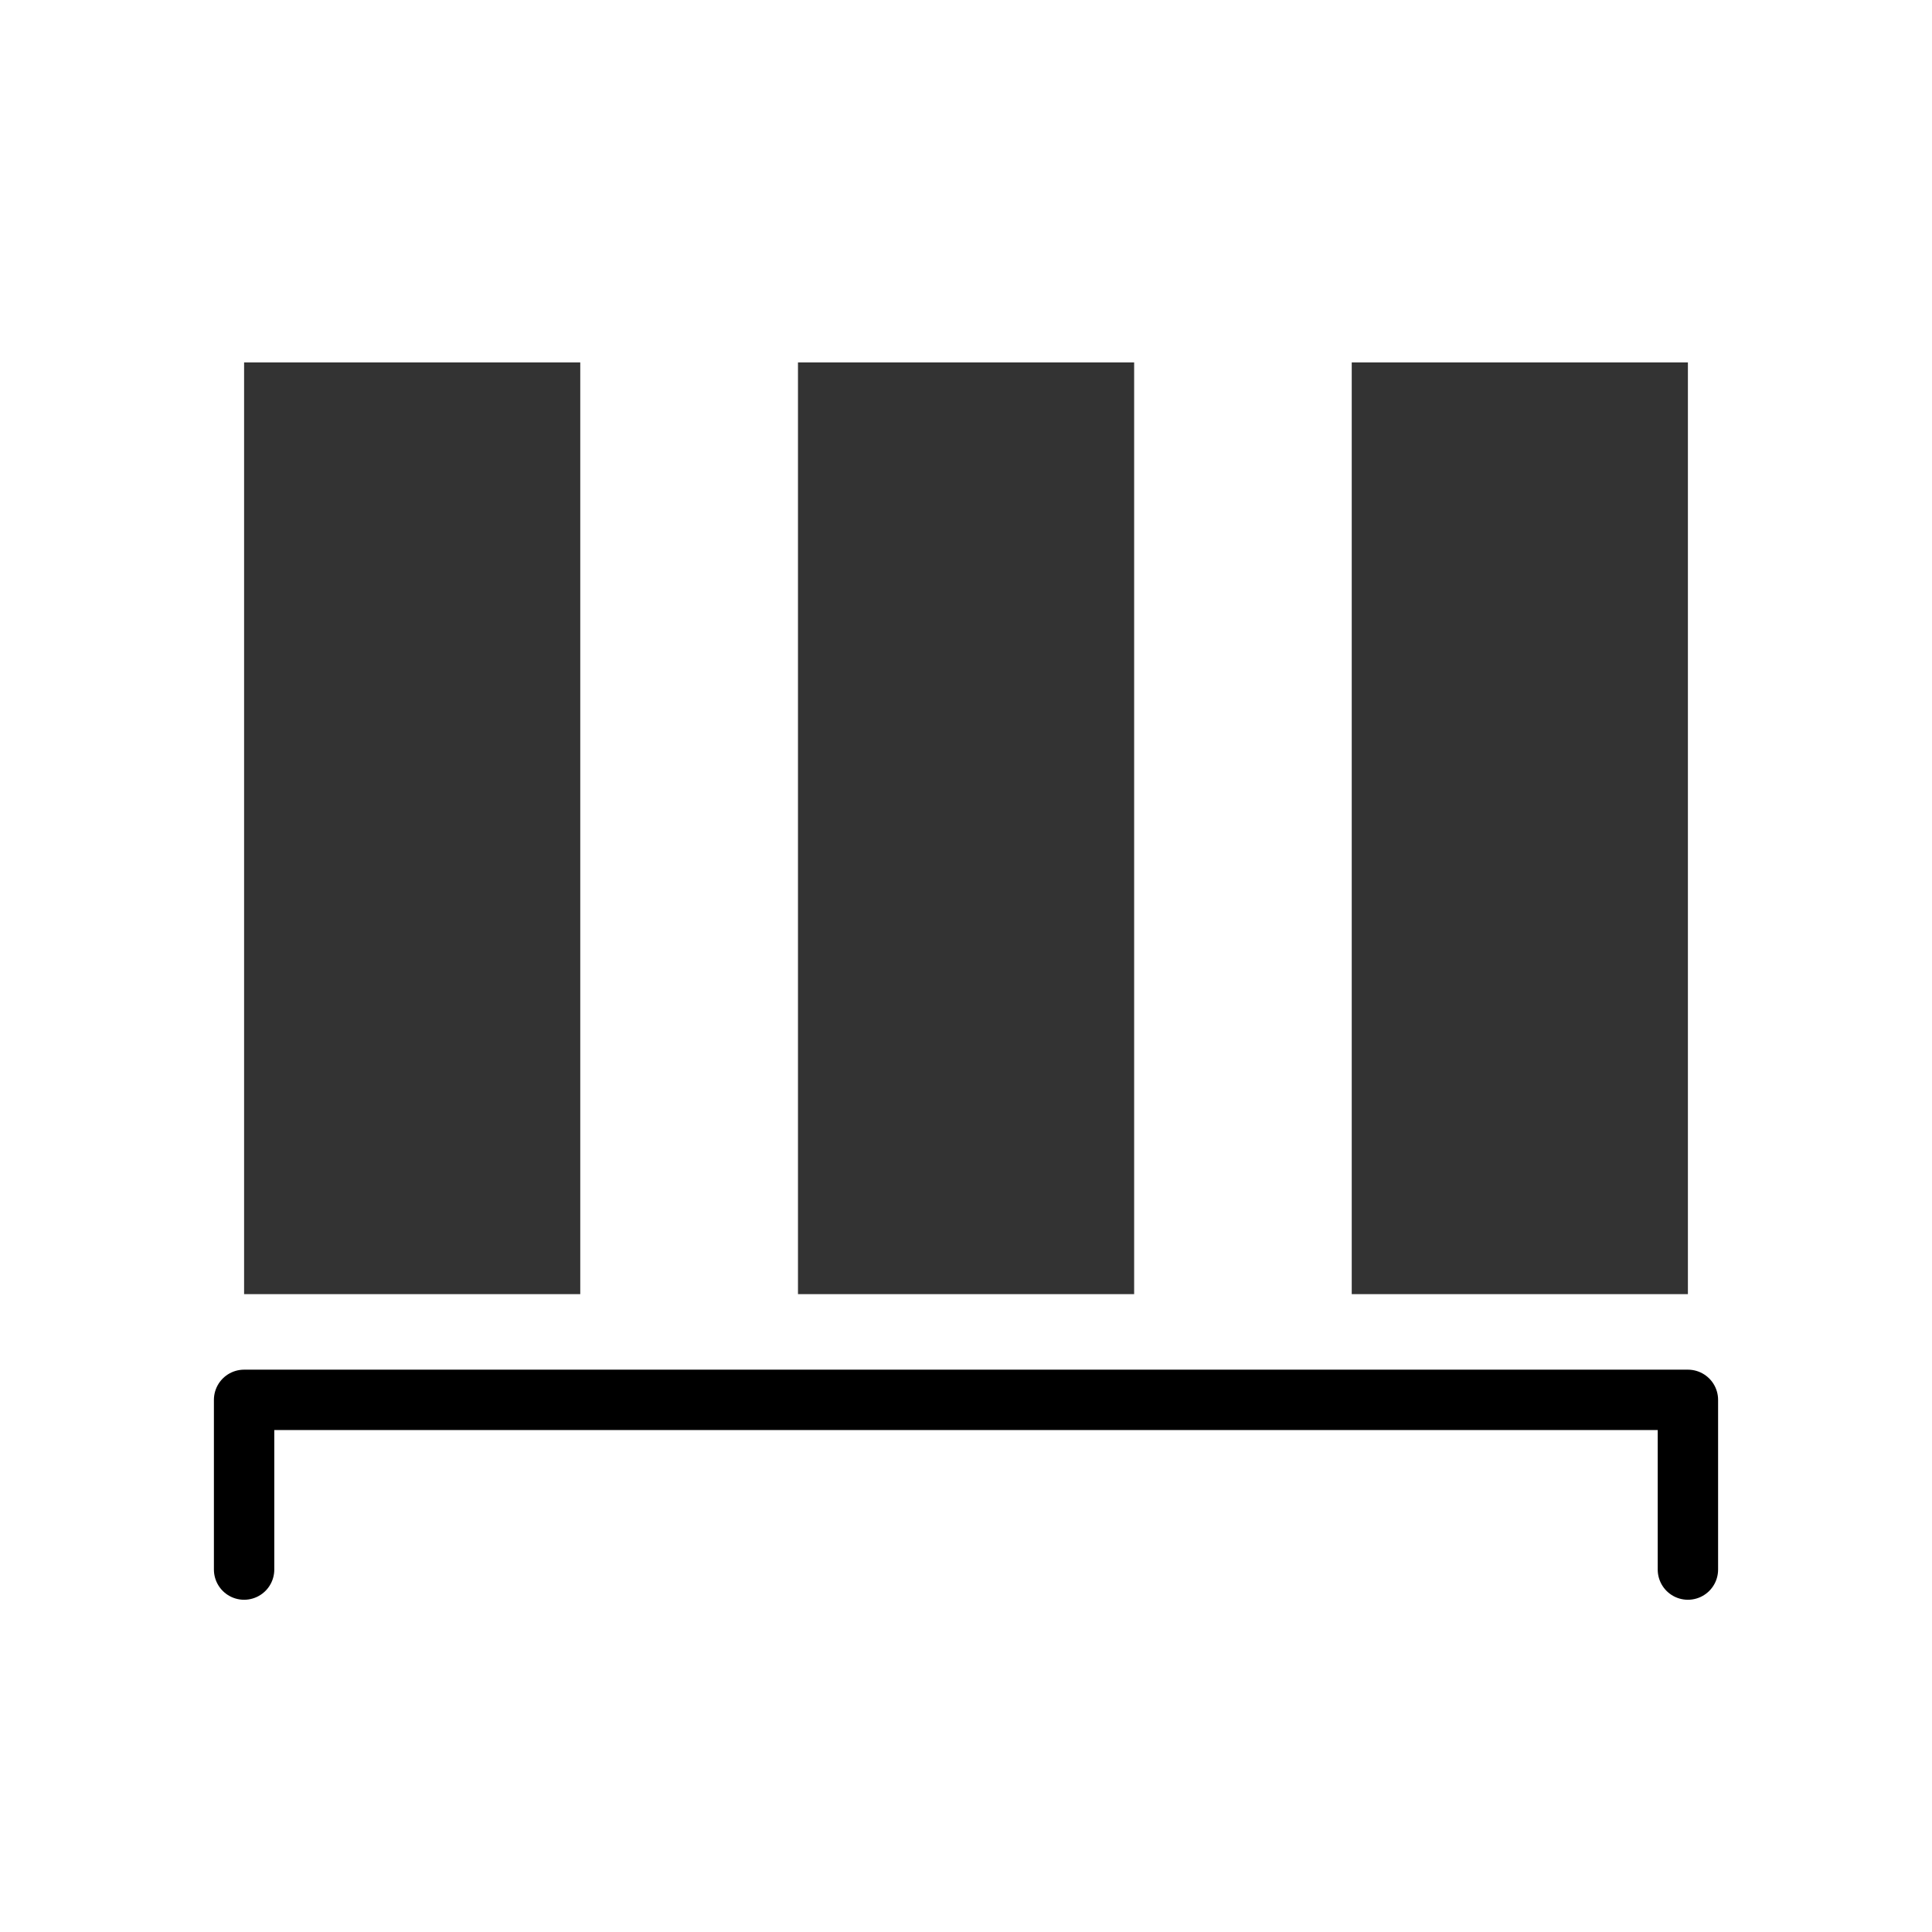
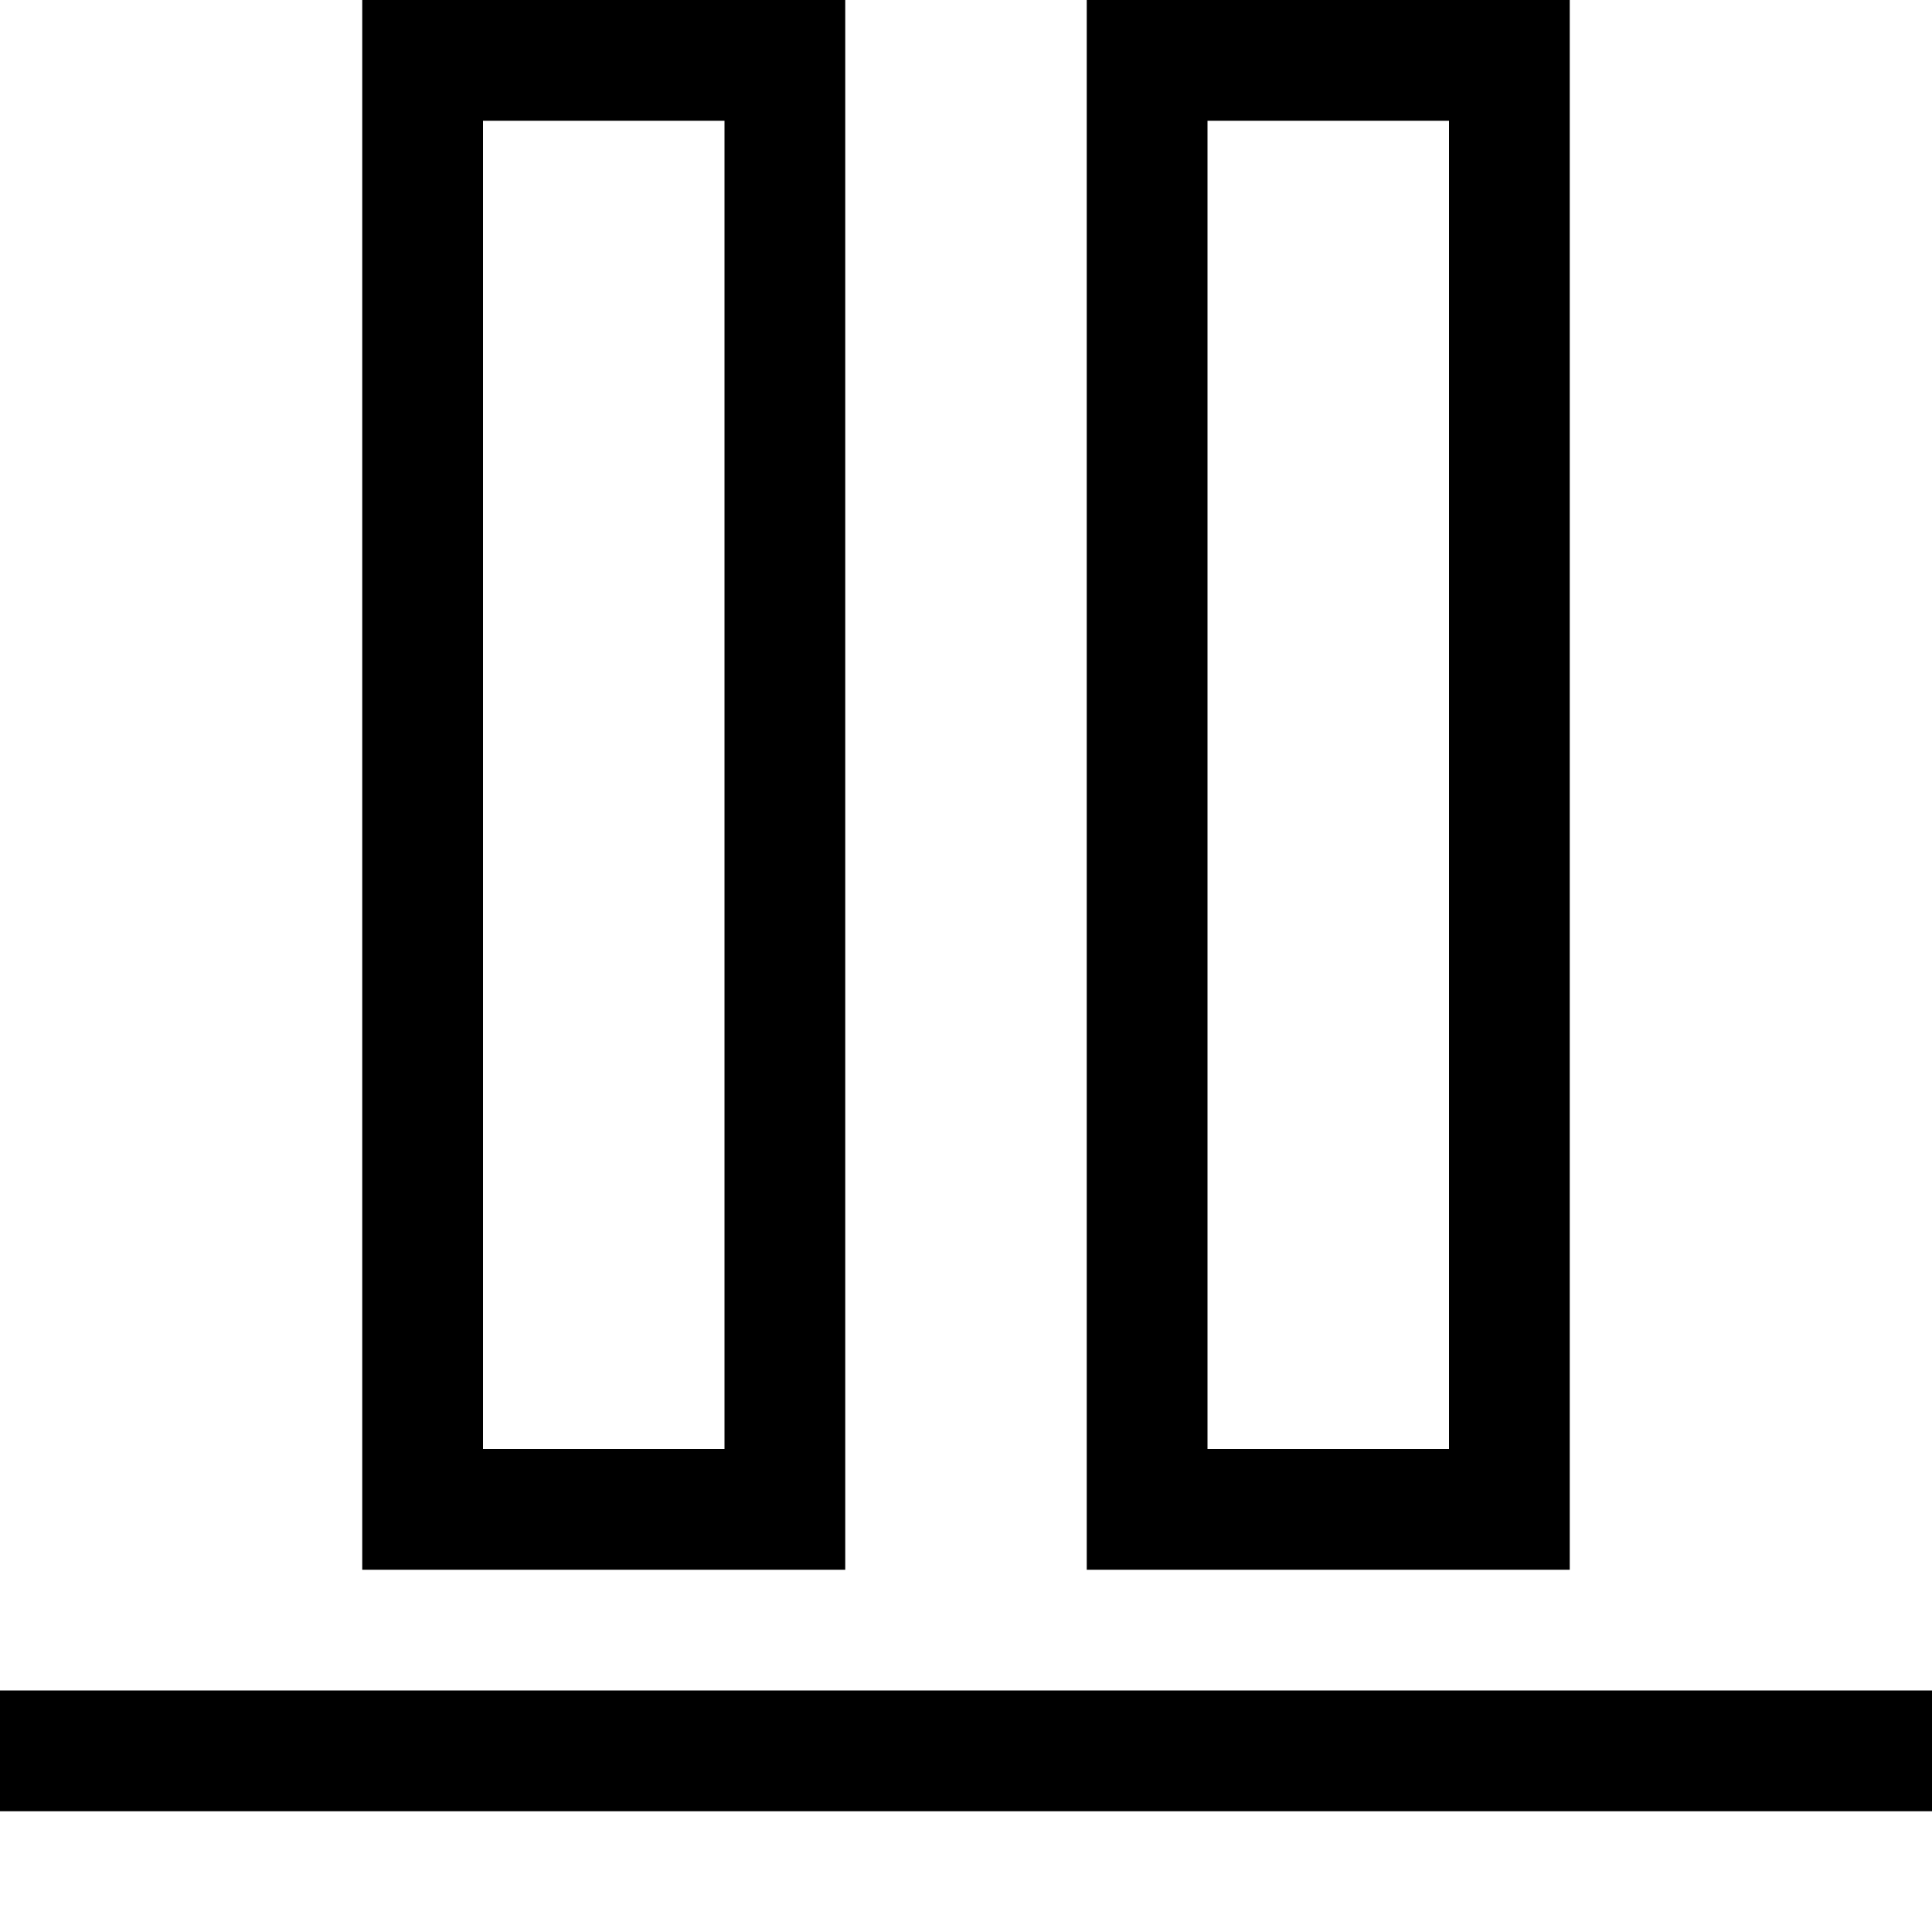
- <svg xmlns="http://www.w3.org/2000/svg" viewBox="0 0 32 32">
-   <polyline points="4.043 25.997 4.043 23.186 27.957 23.186 27.957 25.997" style="fill:none;stroke:#000;stroke-linecap:round;stroke-linejoin:round" />
-   <rect x="4.043" y="6.003" width="5.568" height="15.432" style="fill-opacity:0.8" />
-   <rect x="22.389" y="6.003" width="5.568" height="15.432" style="fill-opacity:0.8" />
-   <rect x="13.217" y="6.003" width="5.568" height="15.432" style="fill-opacity:0.8" />
+ <svg xmlns="http://www.w3.org/2000/svg" viewBox="0 0 2048 2048" width="2048" height="2048">
+   <path transform="translate(2048, 000) rotate(90)" d="M 1920 0 v 2048 h -128 V 0 h 128 z M 512 384 h 1152 v 512 H 0 V 384 z m 128 384 h 896 V 512 H 128v 256 z M 0 1152 h 1664 v 512 H 0 v -512 z m 128 384 h 1408 v -256 H 128 v 256 z" />
</svg>
